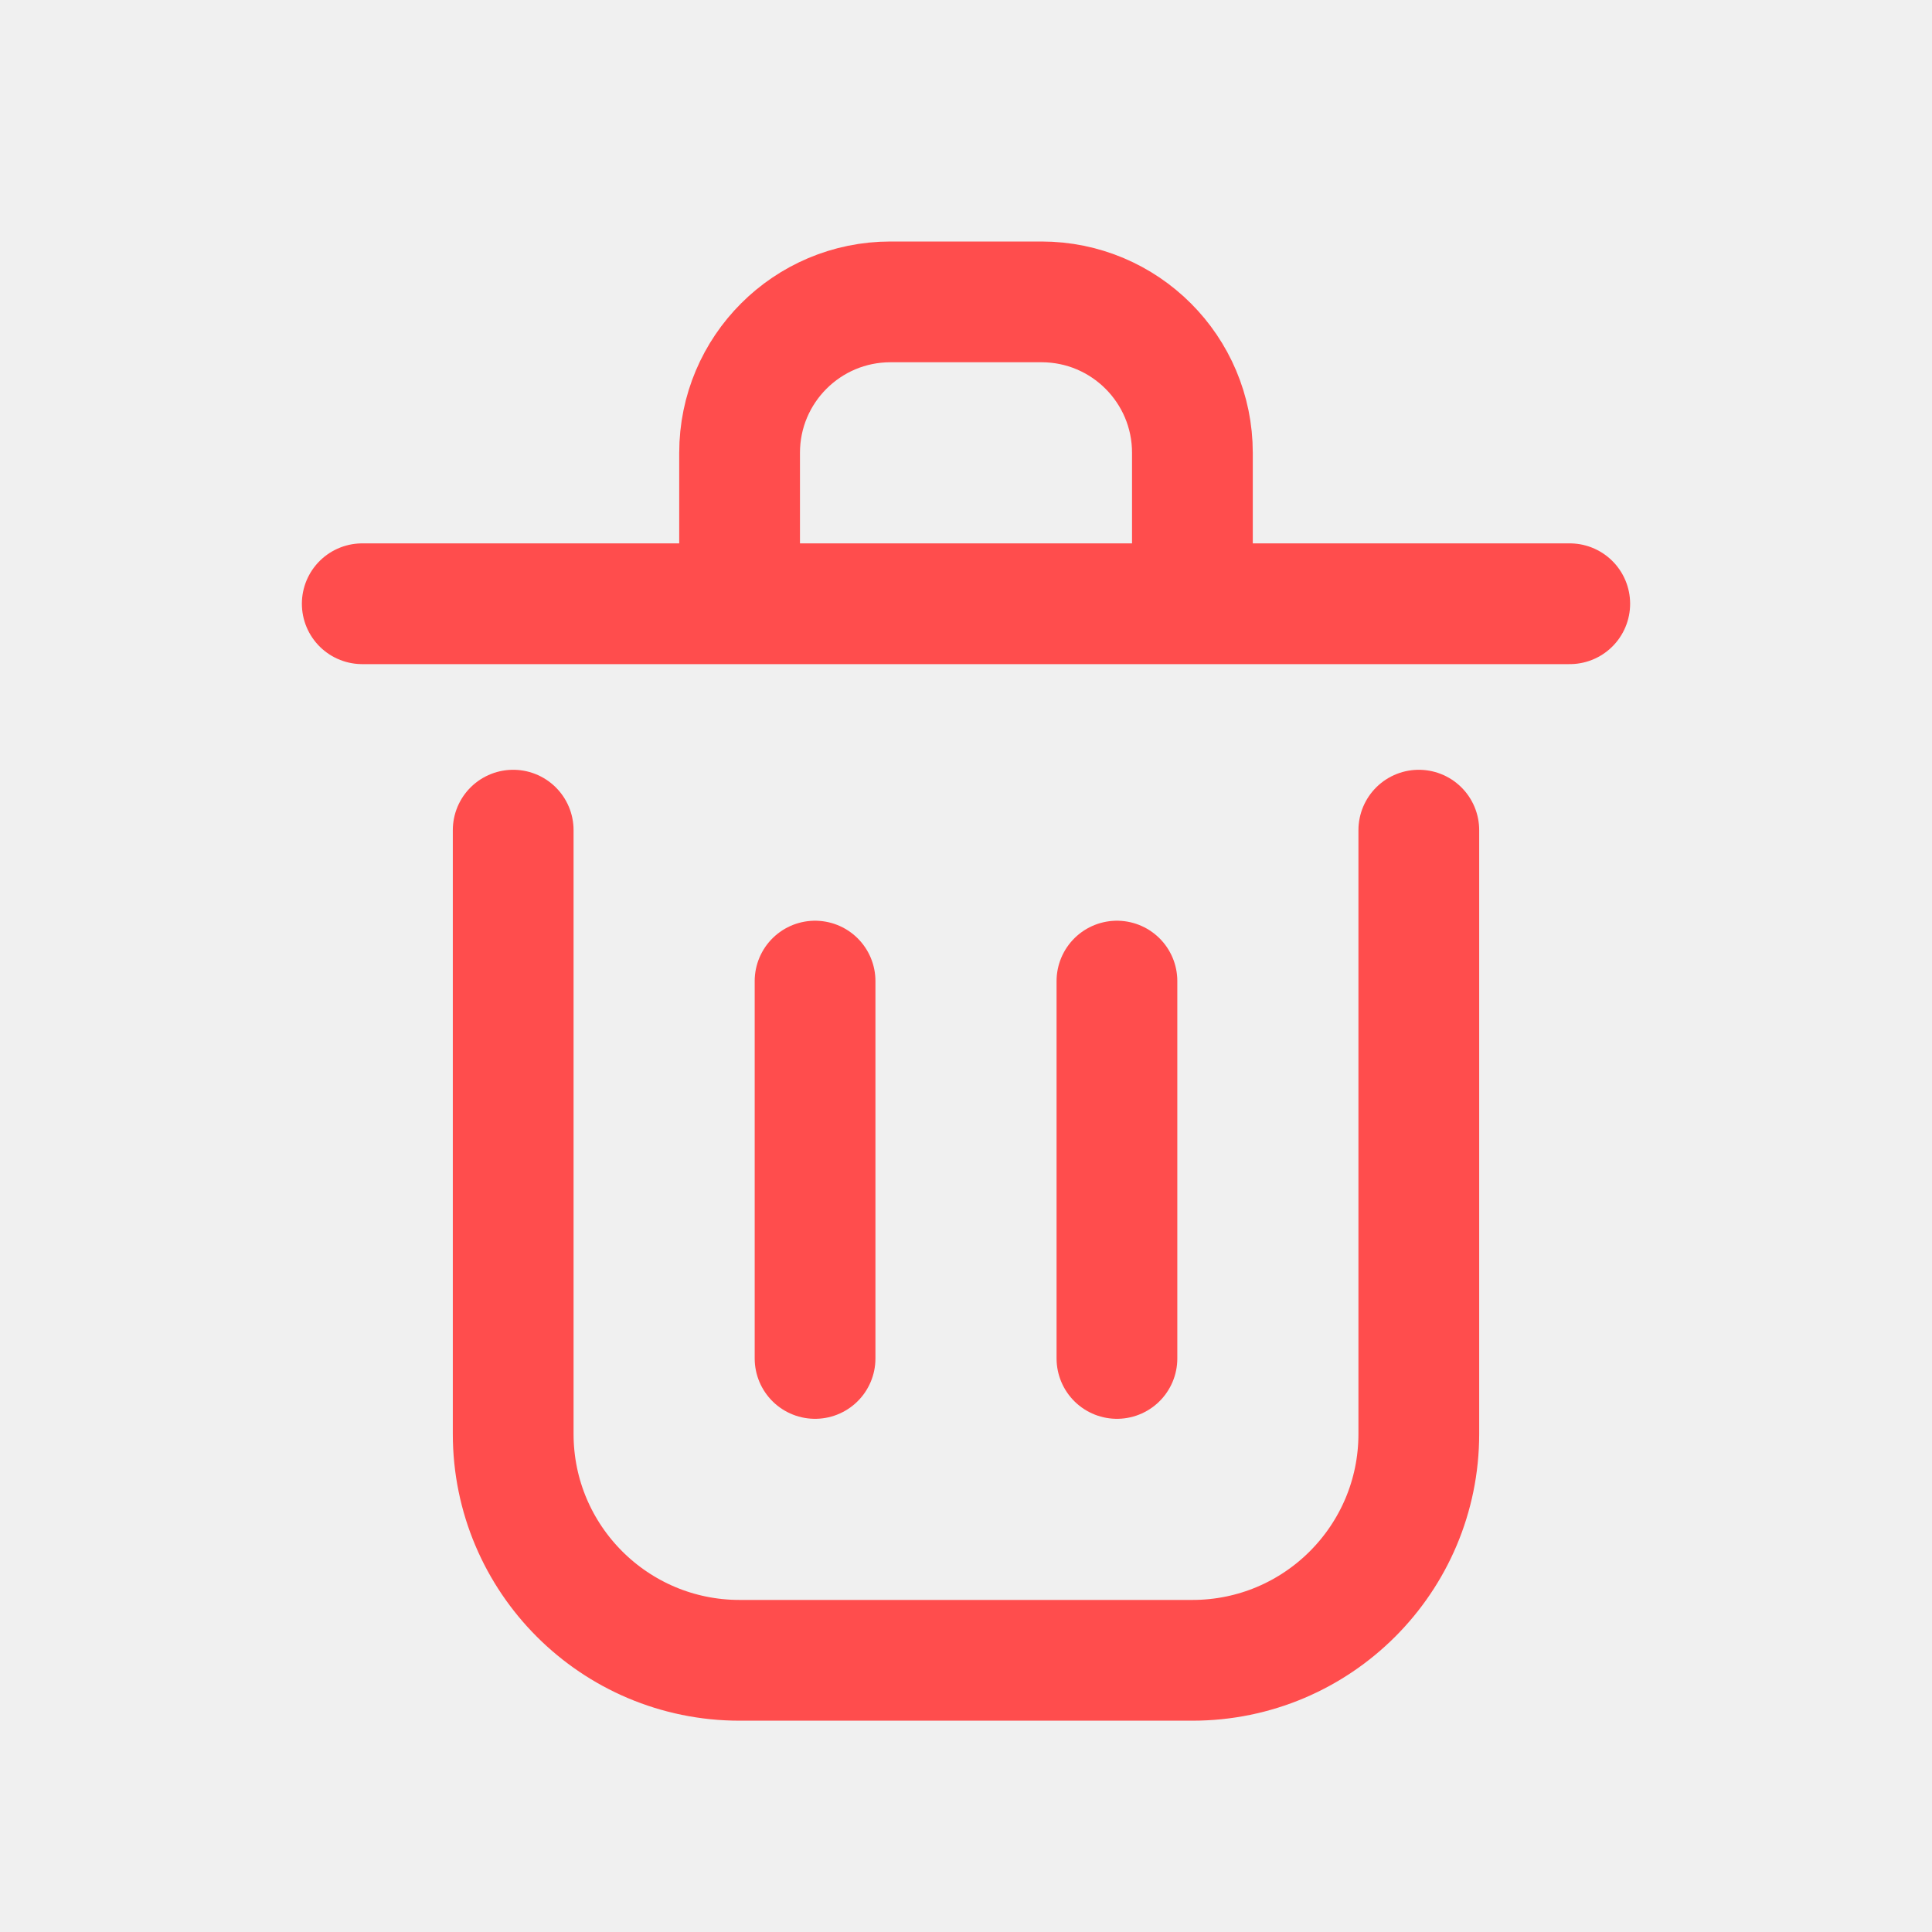
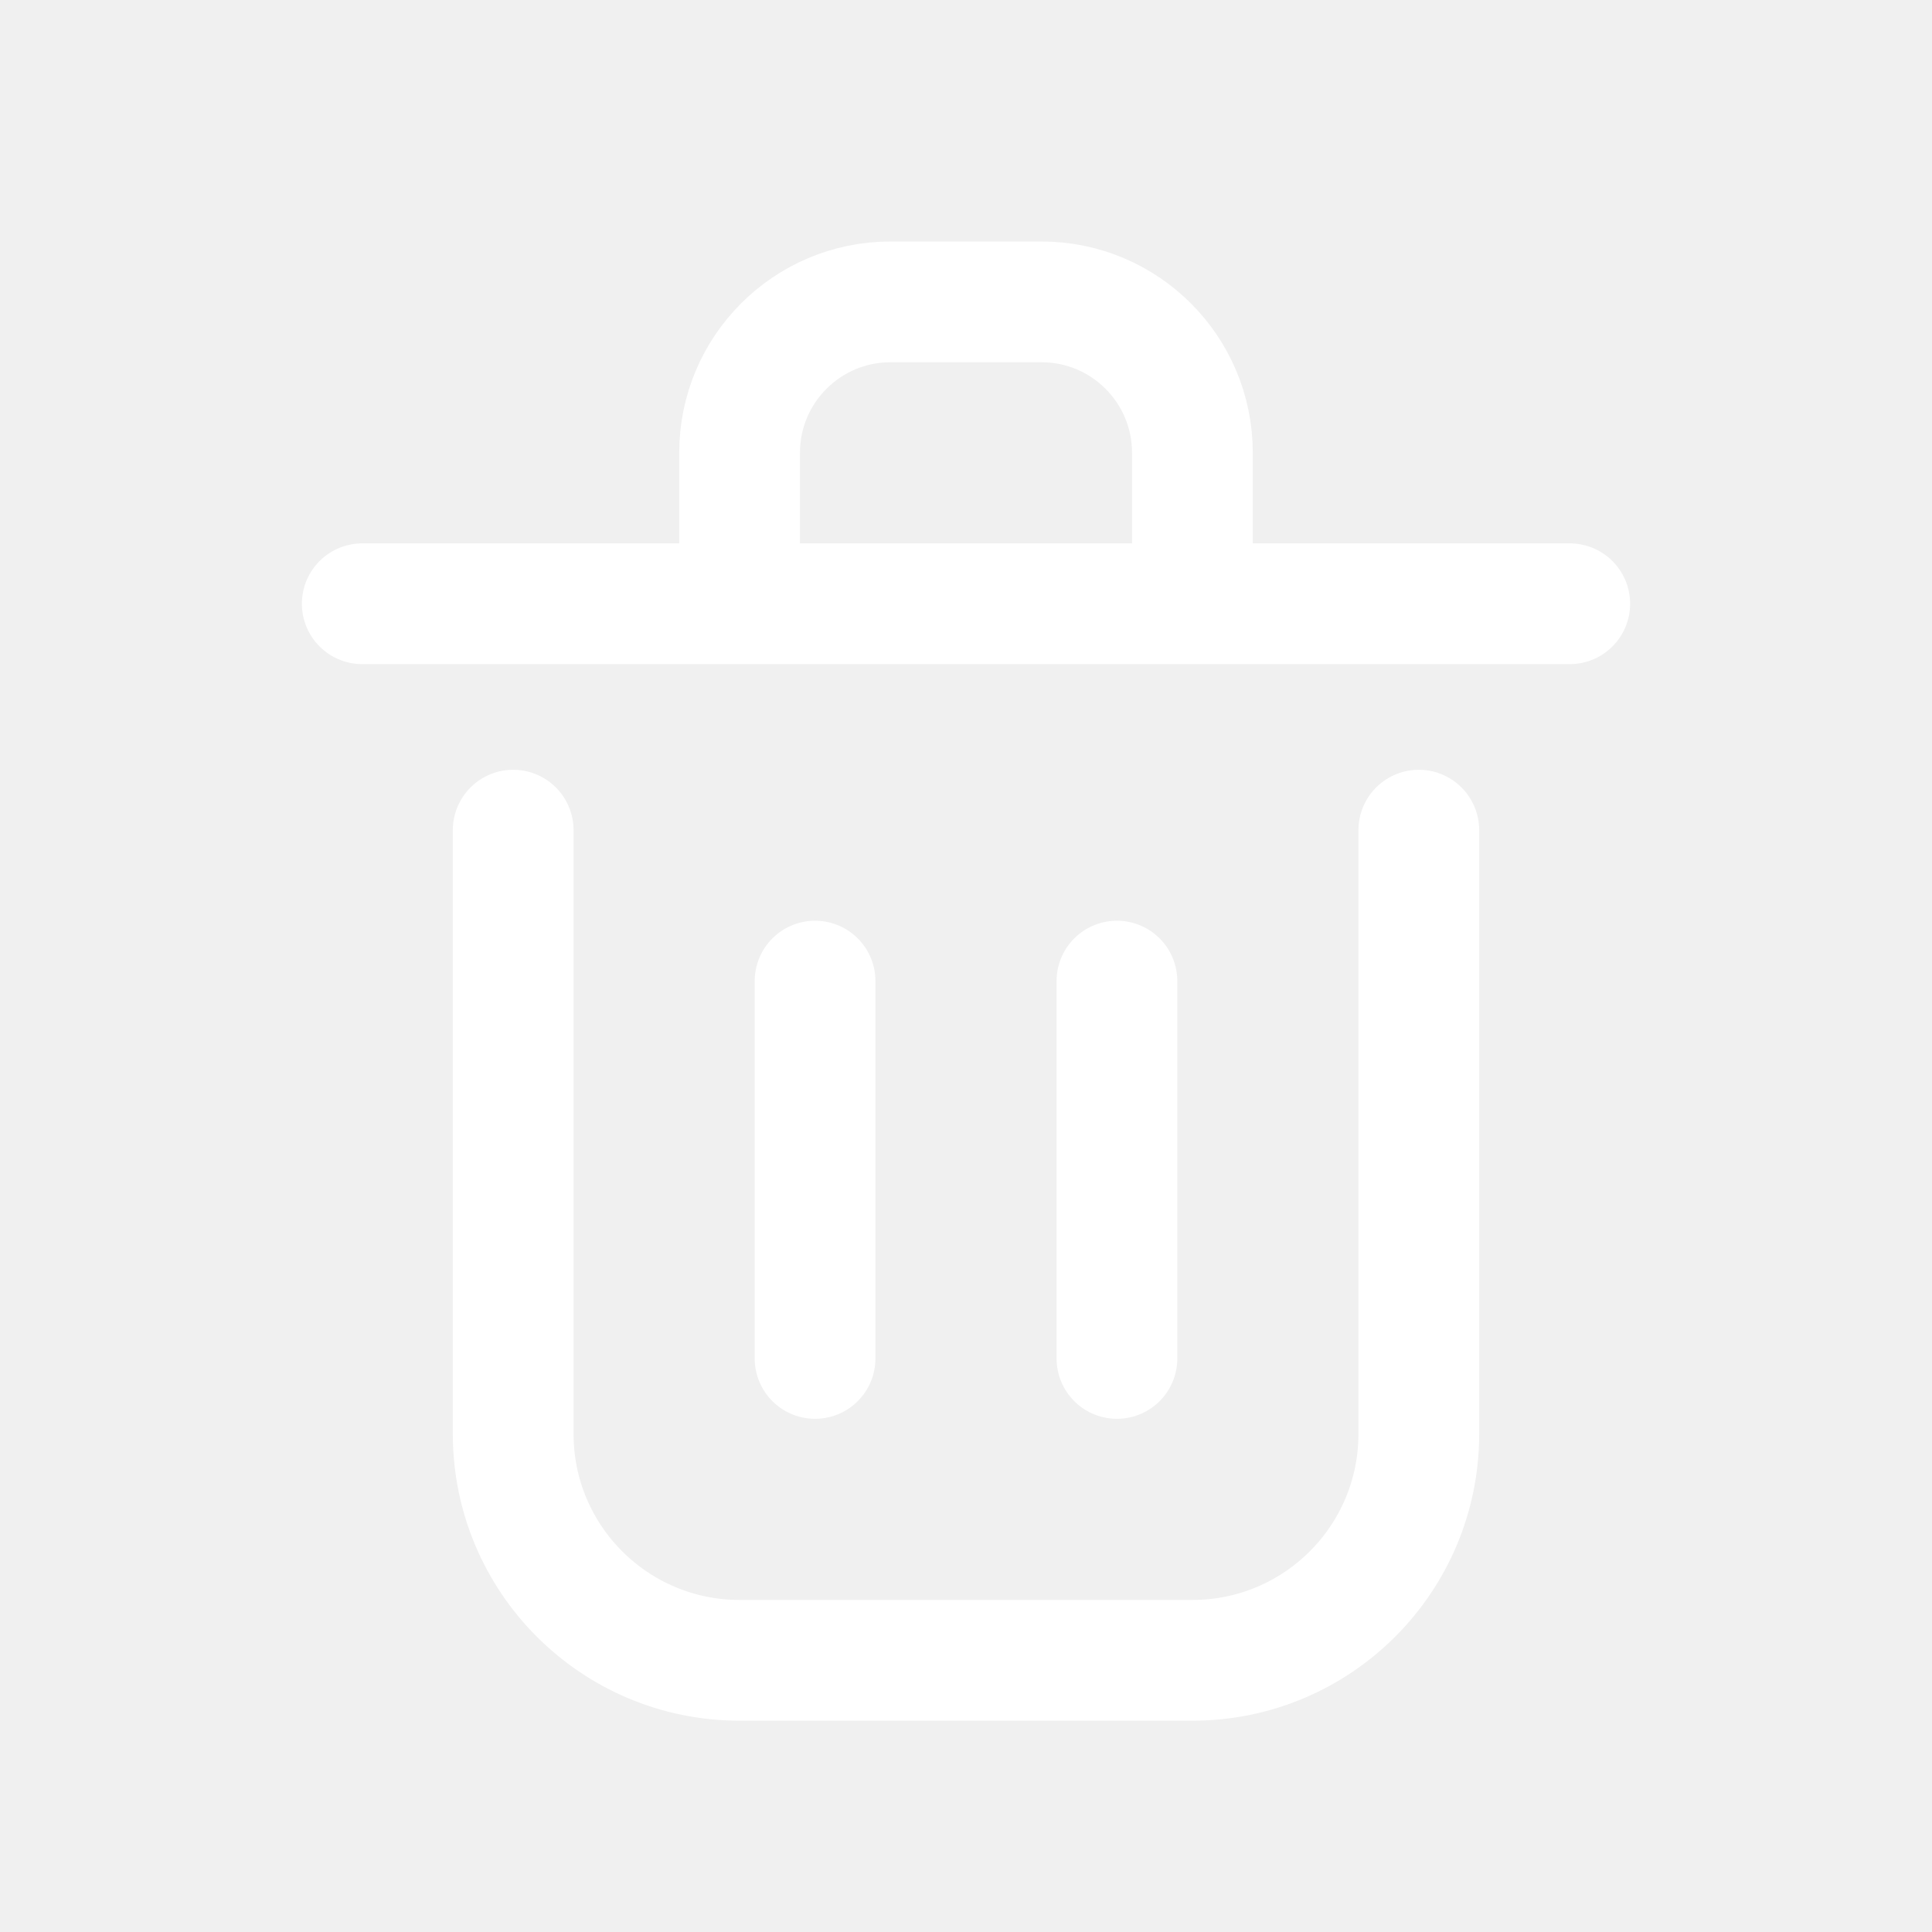
<svg xmlns="http://www.w3.org/2000/svg" width="32" height="32" viewBox="0 0 32 32" fill="none">
-   <path d="M13.5 16.25V22.5M18.5 16.25V22.5M6 10H26M8.5 13.75V23.75C8.5 25.821 10.179 27.5 12.25 27.5H19.75C21.821 27.5 23.5 25.821 23.5 23.75V13.75M12.25 7.5C12.25 6.119 13.369 5 14.75 5H17.25C18.631 5 19.75 6.119 19.75 7.5V10H12.25V7.5Z" stroke="#FF4D4D" stroke-width="2" stroke-linecap="round" stroke-linejoin="round" />
+   <path d="M13.5 16.25V22.5M18.5 16.25V22.5M6 10H26M8.5 13.75V23.75C8.5 25.821 10.179 27.5 12.25 27.5H19.75C21.821 27.5 23.5 25.821 23.5 23.75V13.75M12.25 7.5C12.25 6.119 13.369 5 14.75 5H17.25C18.631 5 19.75 6.119 19.75 7.5V10H12.25V7.5Z" stroke="white" stroke-width="2" stroke-linecap="round" stroke-linejoin="round" />
</svg>
